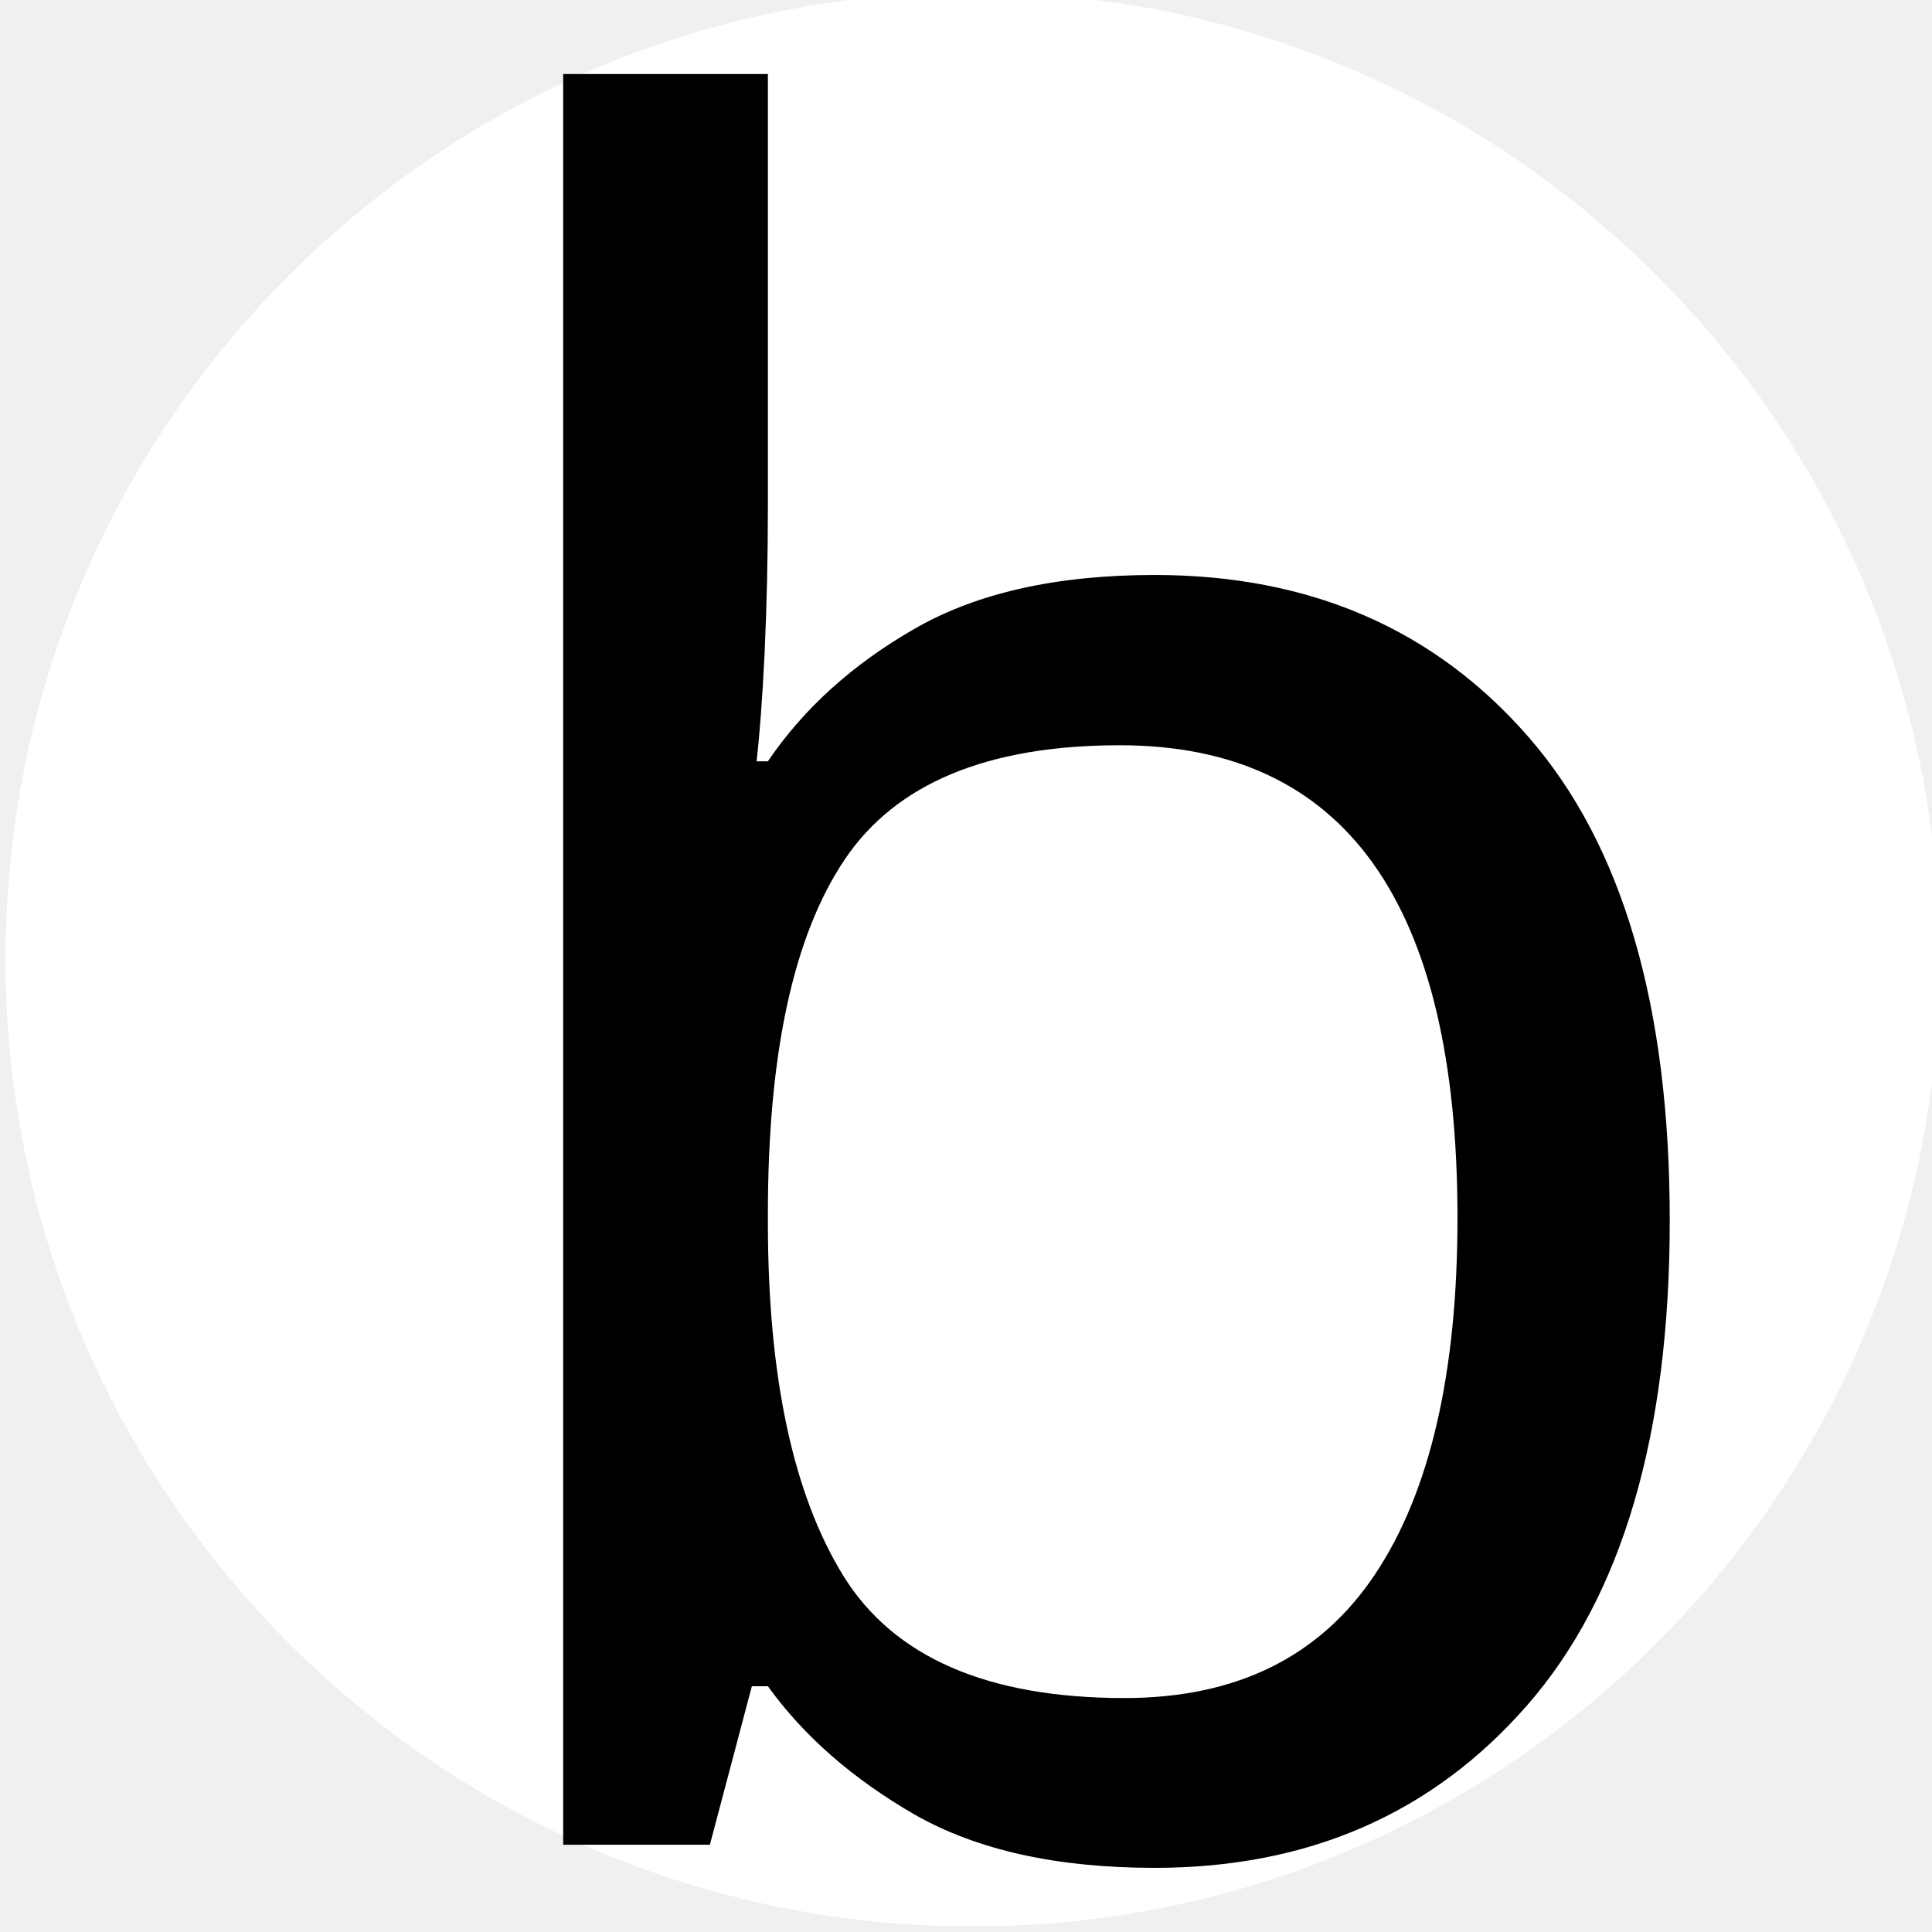
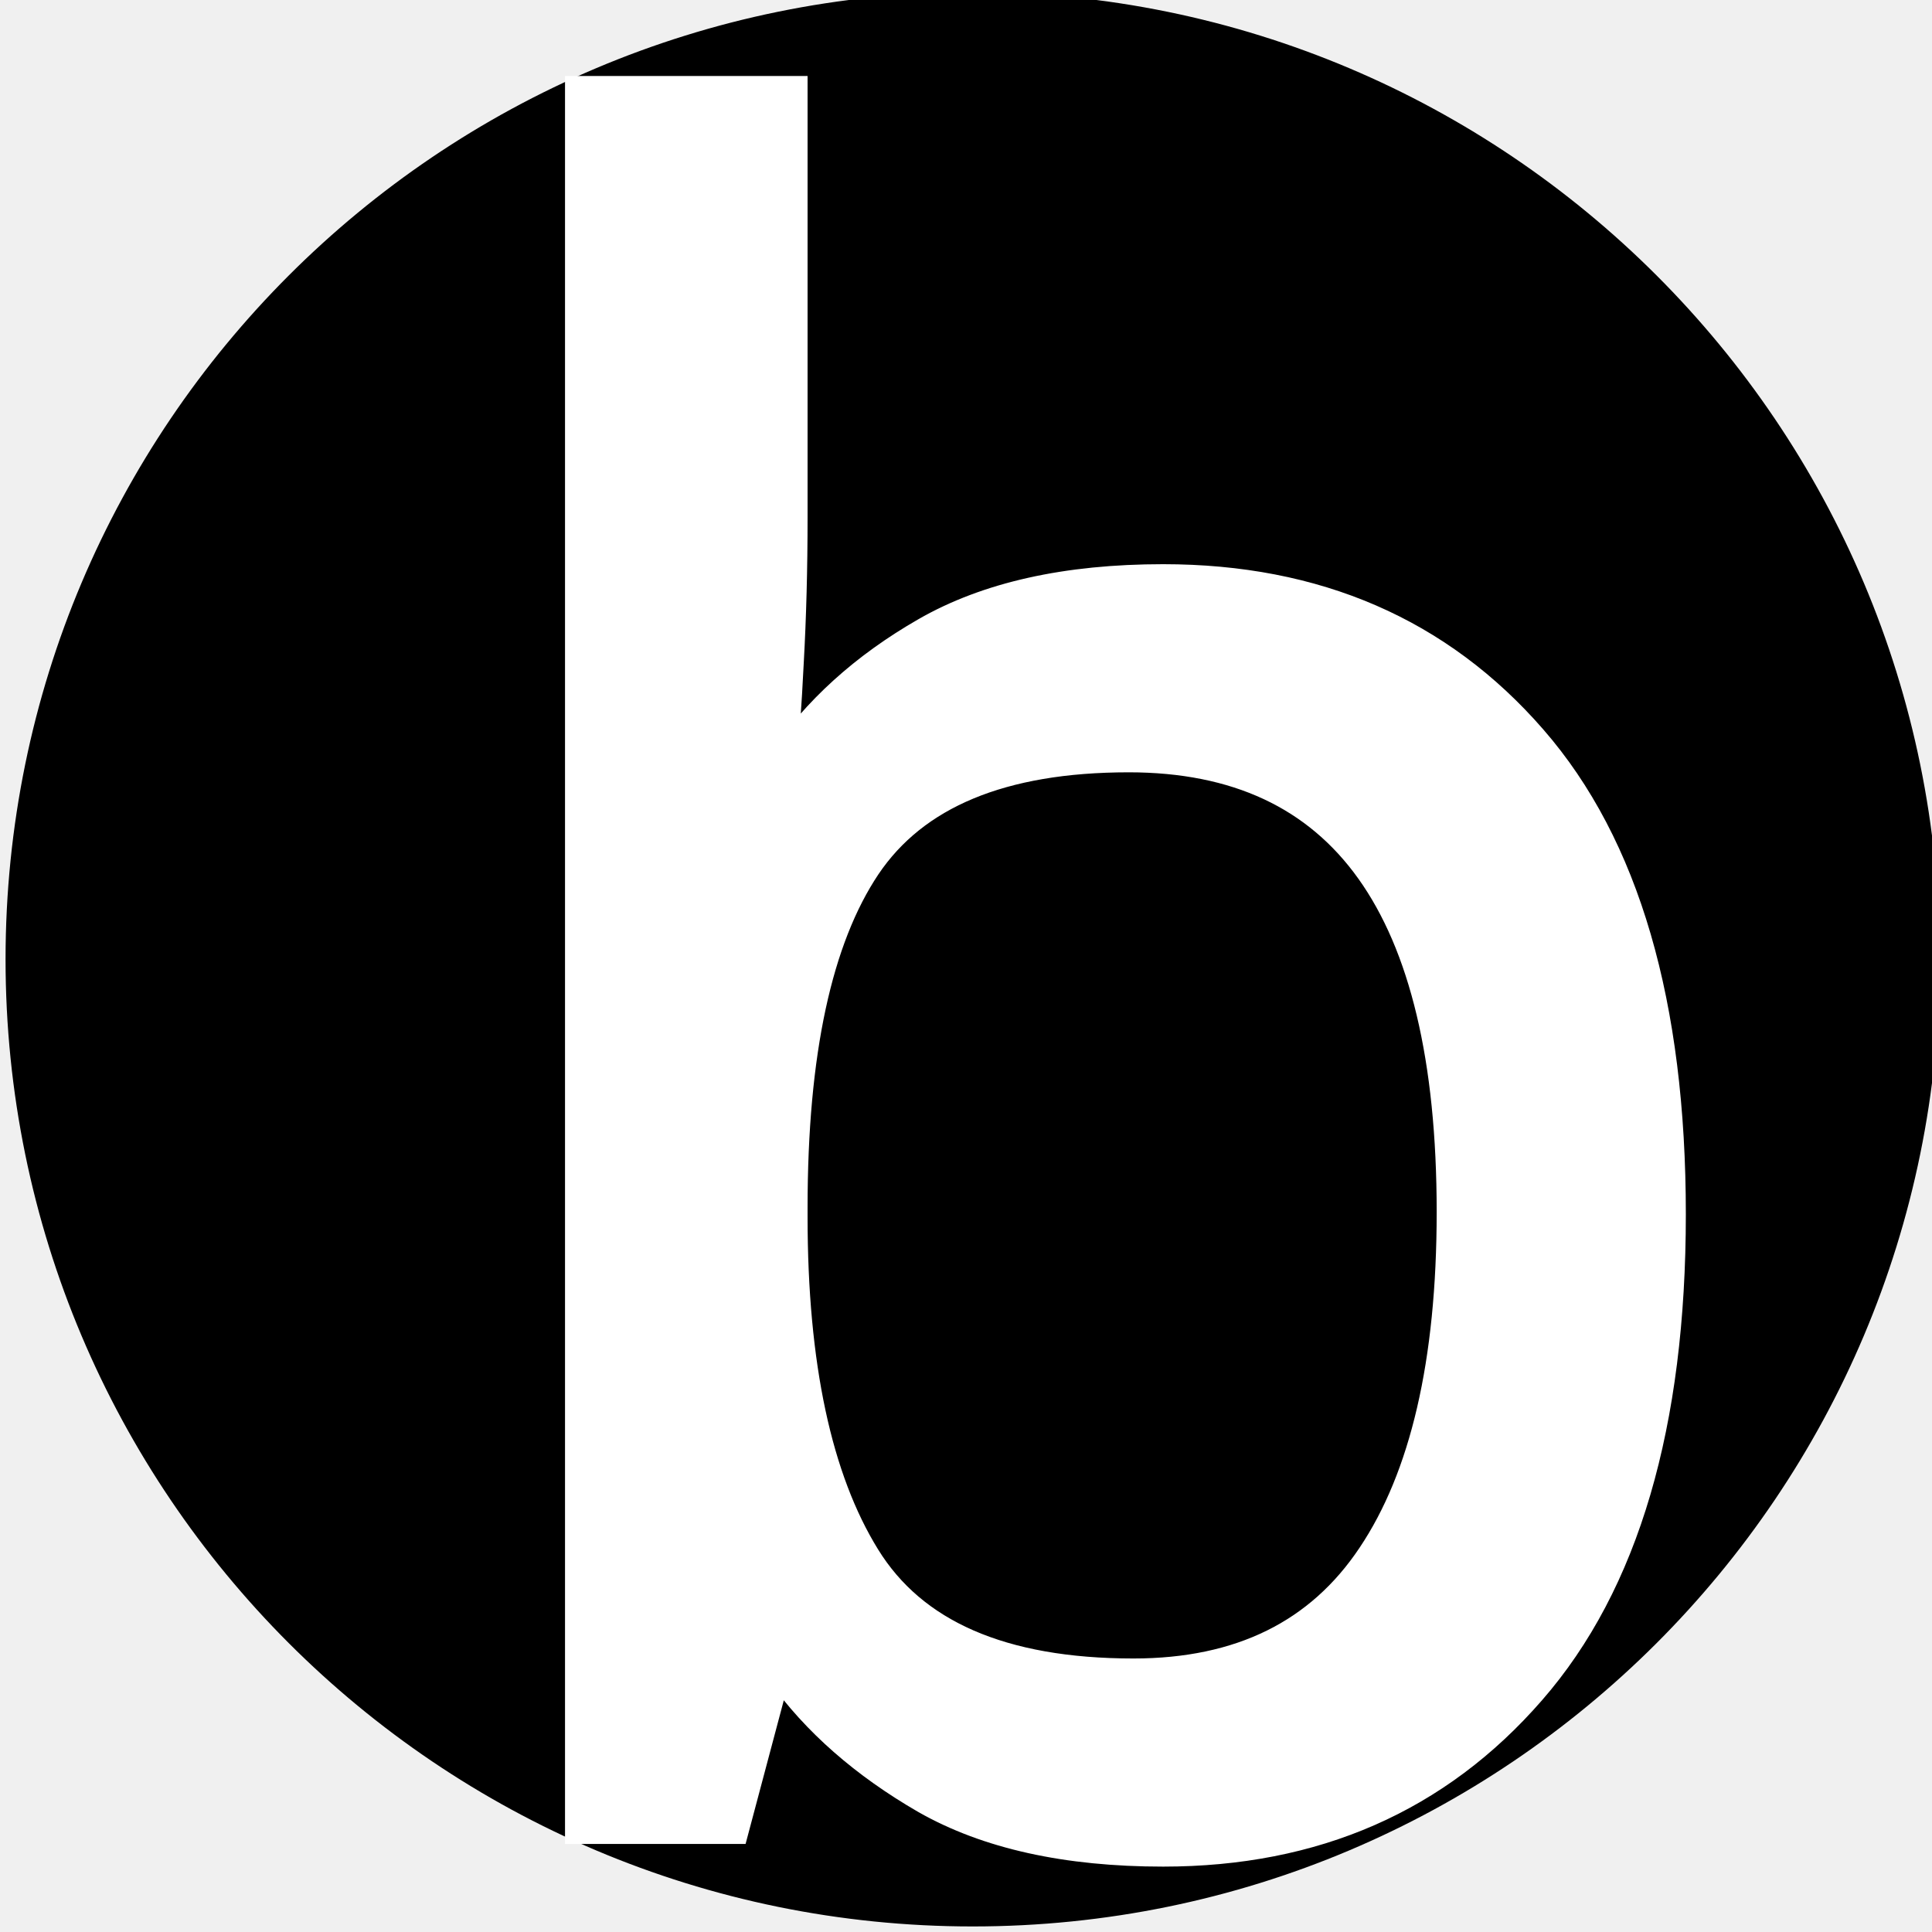
<svg xmlns="http://www.w3.org/2000/svg" version="1.1" id="svg2" width="64" height="64" viewBox="0 0 64 64">
  <defs id="defs6" />
  <flowRoot xml:space="preserve" id="flowRoot817" style="font-style:normal;font-variant:normal;font-weight:normal;font-stretch:normal;font-size:40px;line-height:1.25;font-family:'TeX Gyre Cursor';-inkscape-font-specification:'TeX Gyre Cursor';letter-spacing:0px;word-spacing:0px;fill:#000000;fill-opacity:1;stroke:#000000" transform="translate(0,-17.33334)">
    <flowRegion id="flowRegion819" style="font-style:normal;font-variant:normal;font-weight:normal;font-stretch:normal;font-size:40px;font-family:'TeX Gyre Cursor';-inkscape-font-specification:'TeX Gyre Cursor';fill:#000000;stroke:#000000">
      <rect id="rect821" width="308" height="87.556" x="13.333" y="10.444" style="font-style:normal;font-variant:normal;font-weight:normal;font-stretch:normal;font-size:40px;font-family:'TeX Gyre Cursor';-inkscape-font-specification:'TeX Gyre Cursor';fill:#000000;stroke:#000000" />
    </flowRegion>
    <flowPara id="flowPara823" style="font-style:normal;font-variant:normal;font-weight:normal;font-stretch:normal;font-size:66.667px;font-family:arial;-inkscape-font-specification:arial;fill:#000000;stroke:#000000" />
  </flowRoot>
-   <circle style="opacity:1;fill:#ffffff;fill-opacity:1;fill-rule:evenodd;stroke:#ffffff;stroke-width:0.076;stroke-linecap:round;stroke-linejoin:round;stroke-miterlimit:4;stroke-dasharray:none;stroke-dashoffset:0;stroke-opacity:1;paint-order:normal" id="path908" cx="32.222" cy="31.778" r="32" />
-   <text xml:space="preserve" style="font-style:normal;font-weight:normal;font-size:9.646px;line-height:1.25;font-family:sans-serif;letter-spacing:0px;word-spacing:0px;fill:#000000;fill-opacity:1;stroke:none;stroke-width:1.447" x="12.095" y="61.107" id="text817">
-     <tspan id="tspan815" x="12.095" y="61.107" style="font-weight:normal;font-size:77.166px;stroke-width:1.447">b</tspan>
+   <circle style="opacity:1;fill:#000000;fill-opacity:1;fill-rule:evenodd;stroke:#000000;stroke-width:0.076;stroke-linecap:round;stroke-linejoin:round;stroke-miterlimit:4;stroke-dasharray:none;stroke-dashoffset:0;stroke-opacity:1;paint-order:normal" id="path908" cx="32.222" cy="31.778" r="32" />
+   <text xml:space="preserve" style="font-style:normal;font-weight:normal;font-size:9.4px;line-height:1.25;font-family:sans-serif;letter-spacing:0px;word-spacing:0px;fill:#ffffff;fill-opacity:1;stroke:#ffffff;stroke-width:1.41;" x="13.033" y="60.376" id="text817">
+     <tspan id="tspan815" x="13.033" y="60.376" style="font-weight:normal;font-size:75.197px;stroke:#ffffff;stroke-width:1.41;fill:#ffffff;">b</tspan>
  </text>
</svg>
